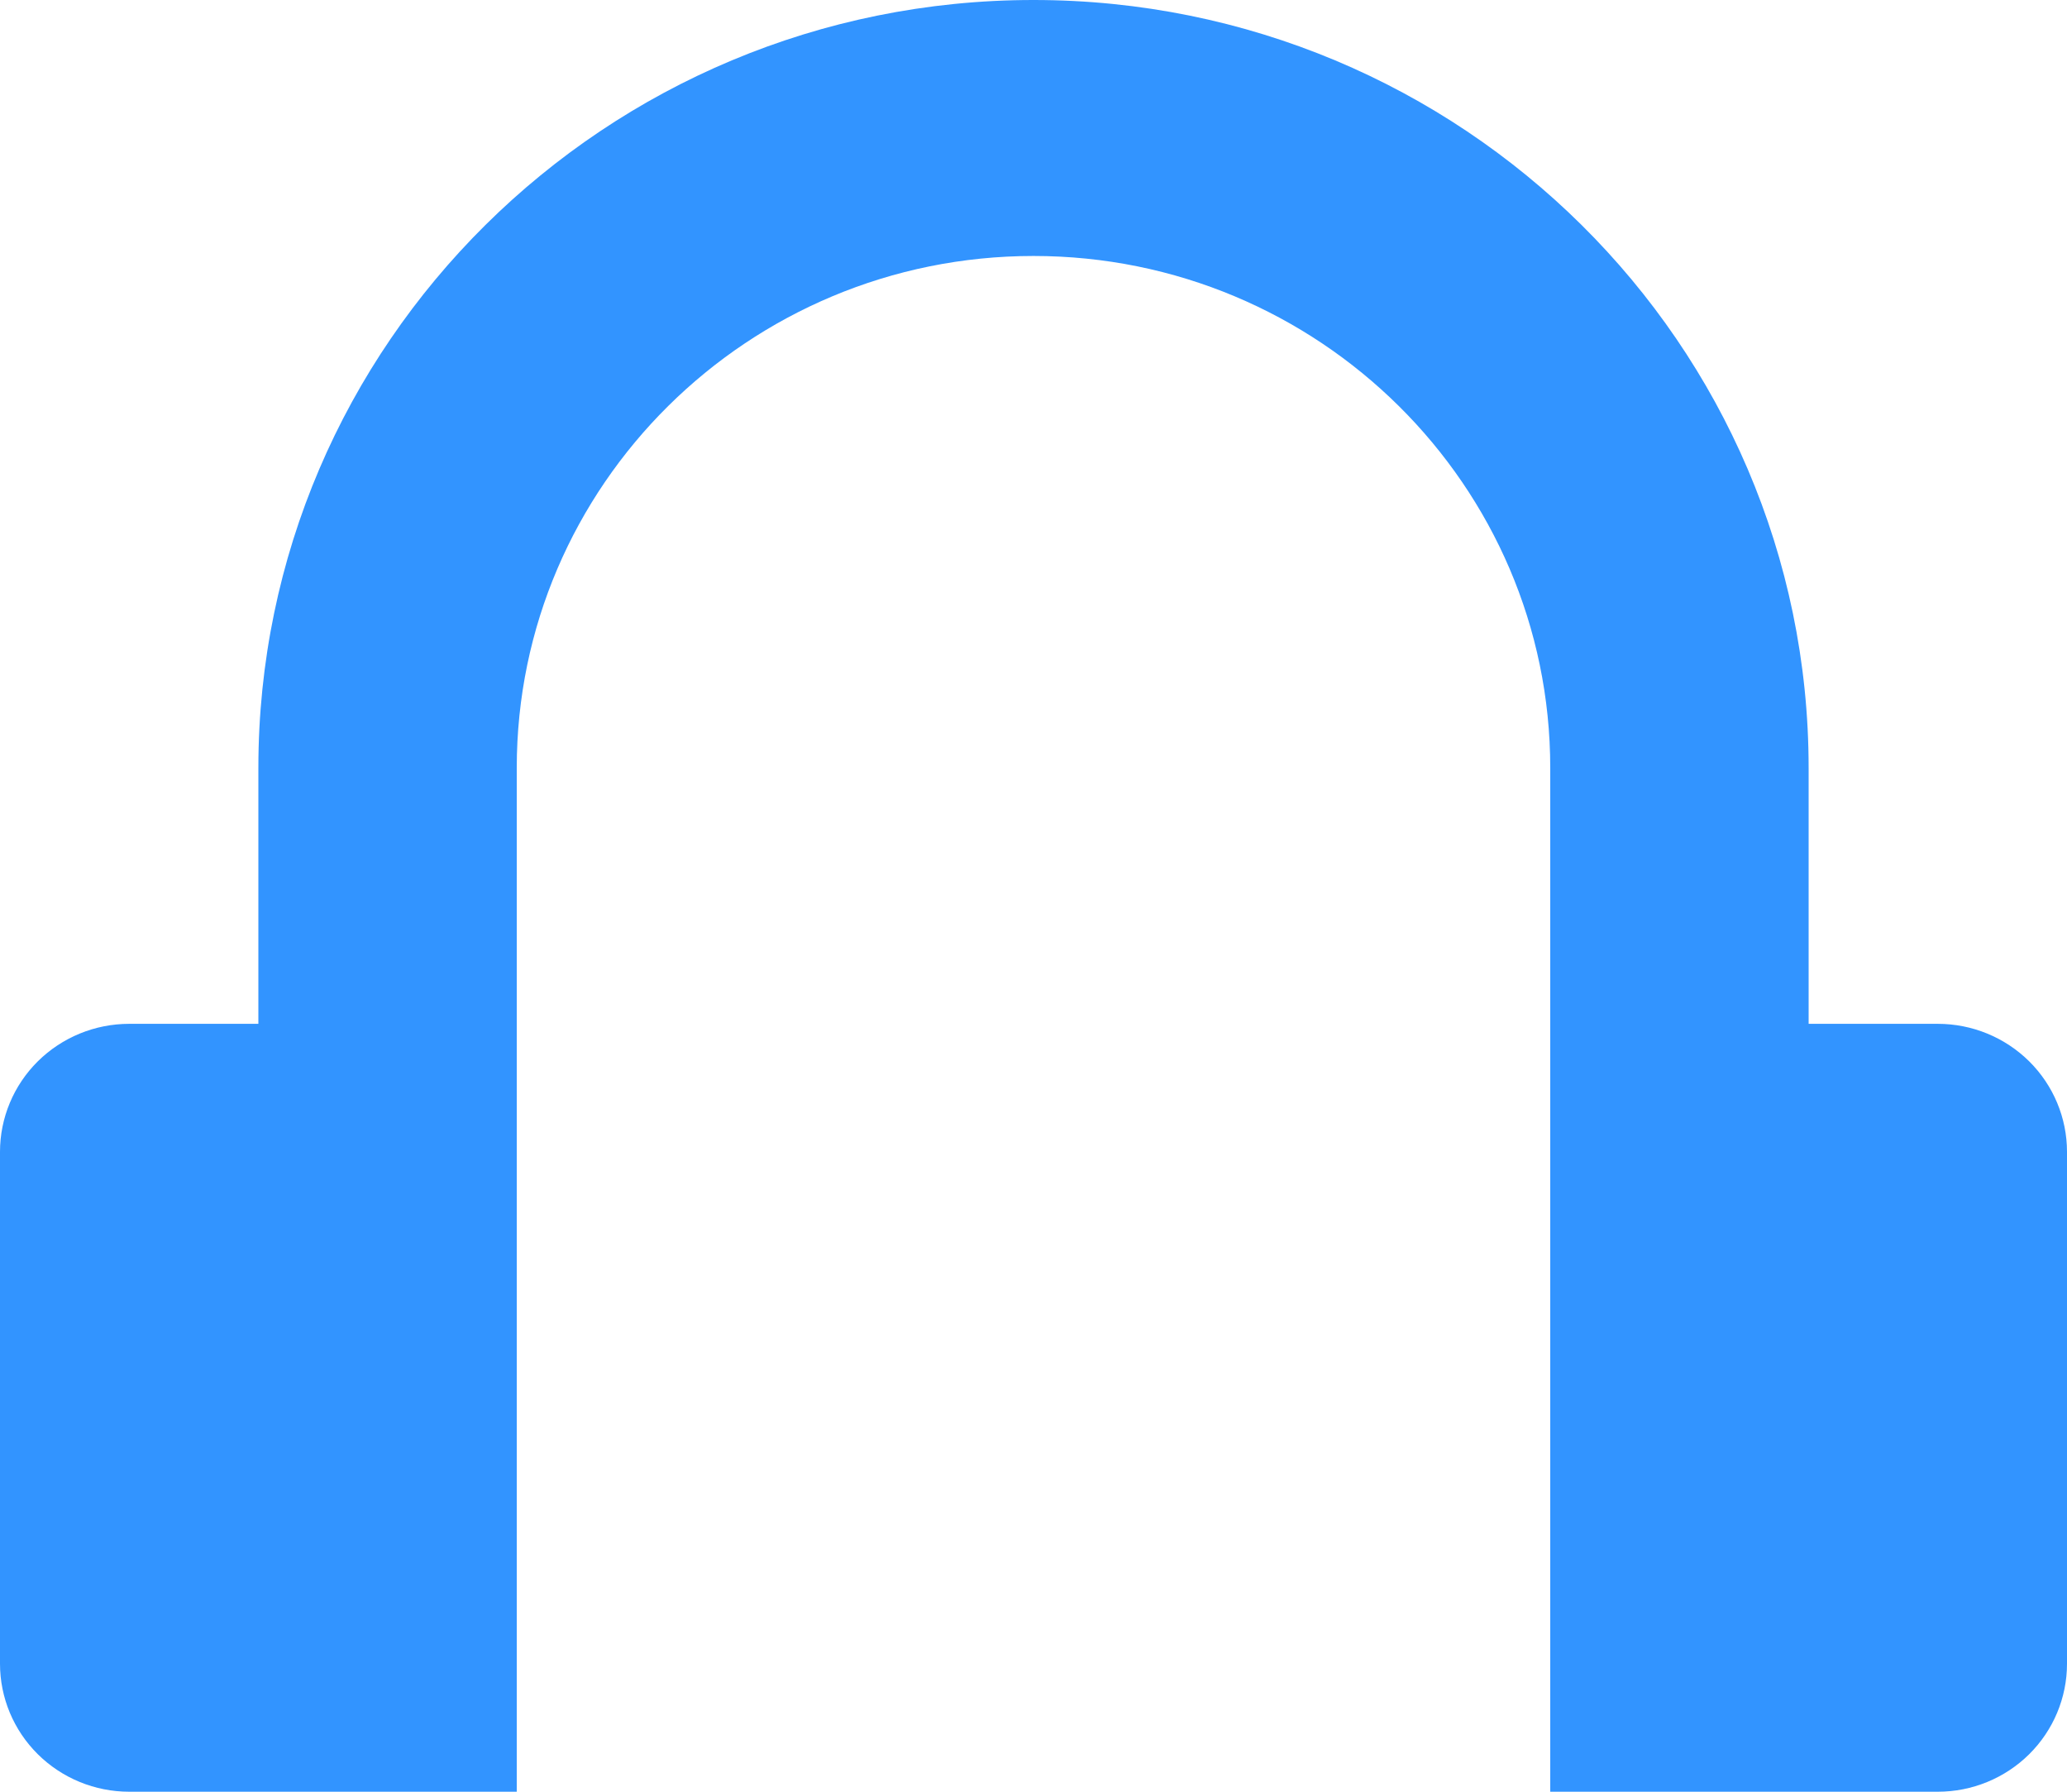
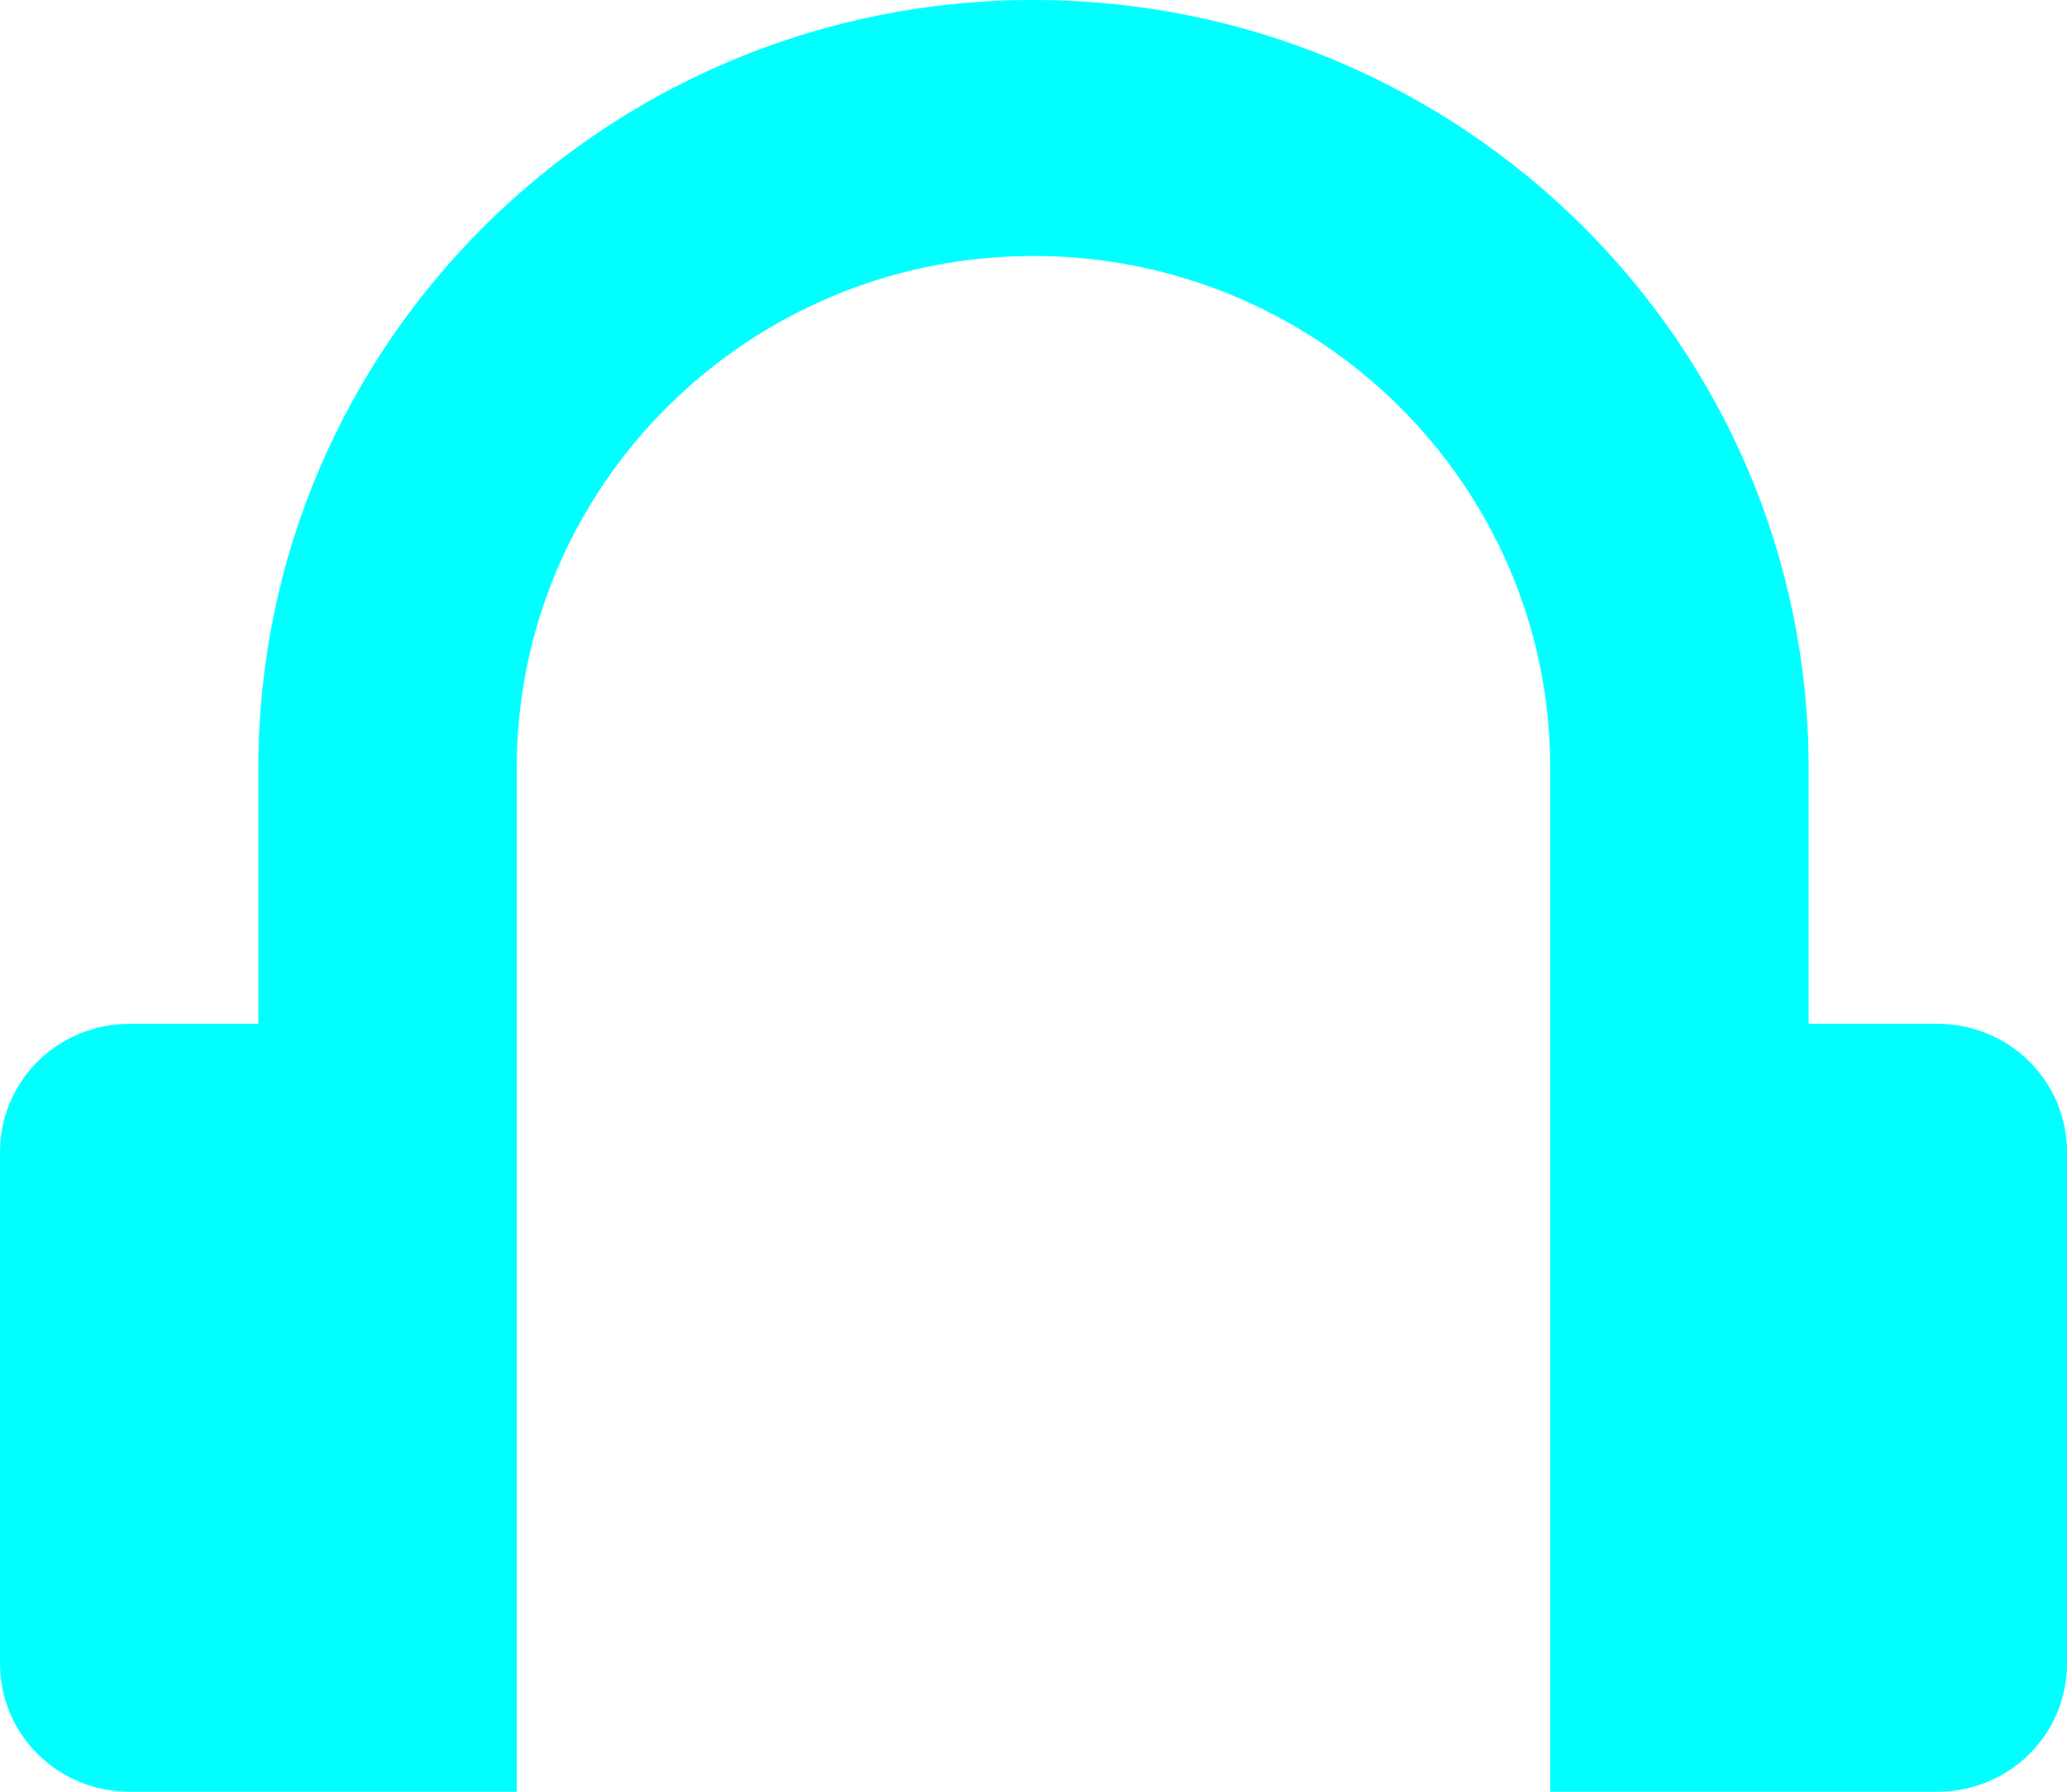
<svg xmlns="http://www.w3.org/2000/svg" width="60" height="52" viewBox="0 0 60 52" fill="none">
-   <path d="M56.25 29.714H52.5V22.286C52.5 9.982 42.422 0 30 0C17.578 0 7.5 9.982 7.5 22.286V29.714H3.75C2.755 29.714 1.802 30.106 1.098 30.802C0.395 31.499 0 32.444 0 33.429L0 48.286C0 49.271 0.395 50.215 1.098 50.912C1.802 51.609 2.755 52 3.75 52H15V22.286C15 14.088 21.724 7.429 30 7.429C38.276 7.429 45 14.088 45 22.286V52H56.25C57.245 52 58.198 51.609 58.902 50.912C59.605 50.215 60 49.271 60 48.286V33.429C60 32.444 59.605 31.499 58.902 30.802C58.198 30.106 57.245 29.714 56.25 29.714Z" fill="#3294FF" />
+   <path d="M56.25 29.714H52.5V22.286C52.5 9.982 42.422 0 30 0C17.578 0 7.5 9.982 7.5 22.286V29.714H3.75C2.755 29.714 1.802 30.106 1.098 30.802C0.395 31.499 0 32.444 0 33.429L0 48.286C0 49.271 0.395 50.215 1.098 50.912C1.802 51.609 2.755 52 3.75 52H15V22.286C15 14.088 21.724 7.429 30 7.429C38.276 7.429 45 14.088 45 22.286V52H56.25C57.245 52 58.198 51.609 58.902 50.912C59.605 50.215 60 49.271 60 48.286V33.429C60 32.444 59.605 31.499 58.902 30.802C58.198 30.106 57.245 29.714 56.25 29.714Z" fill="#00FFFF" />
</svg>
